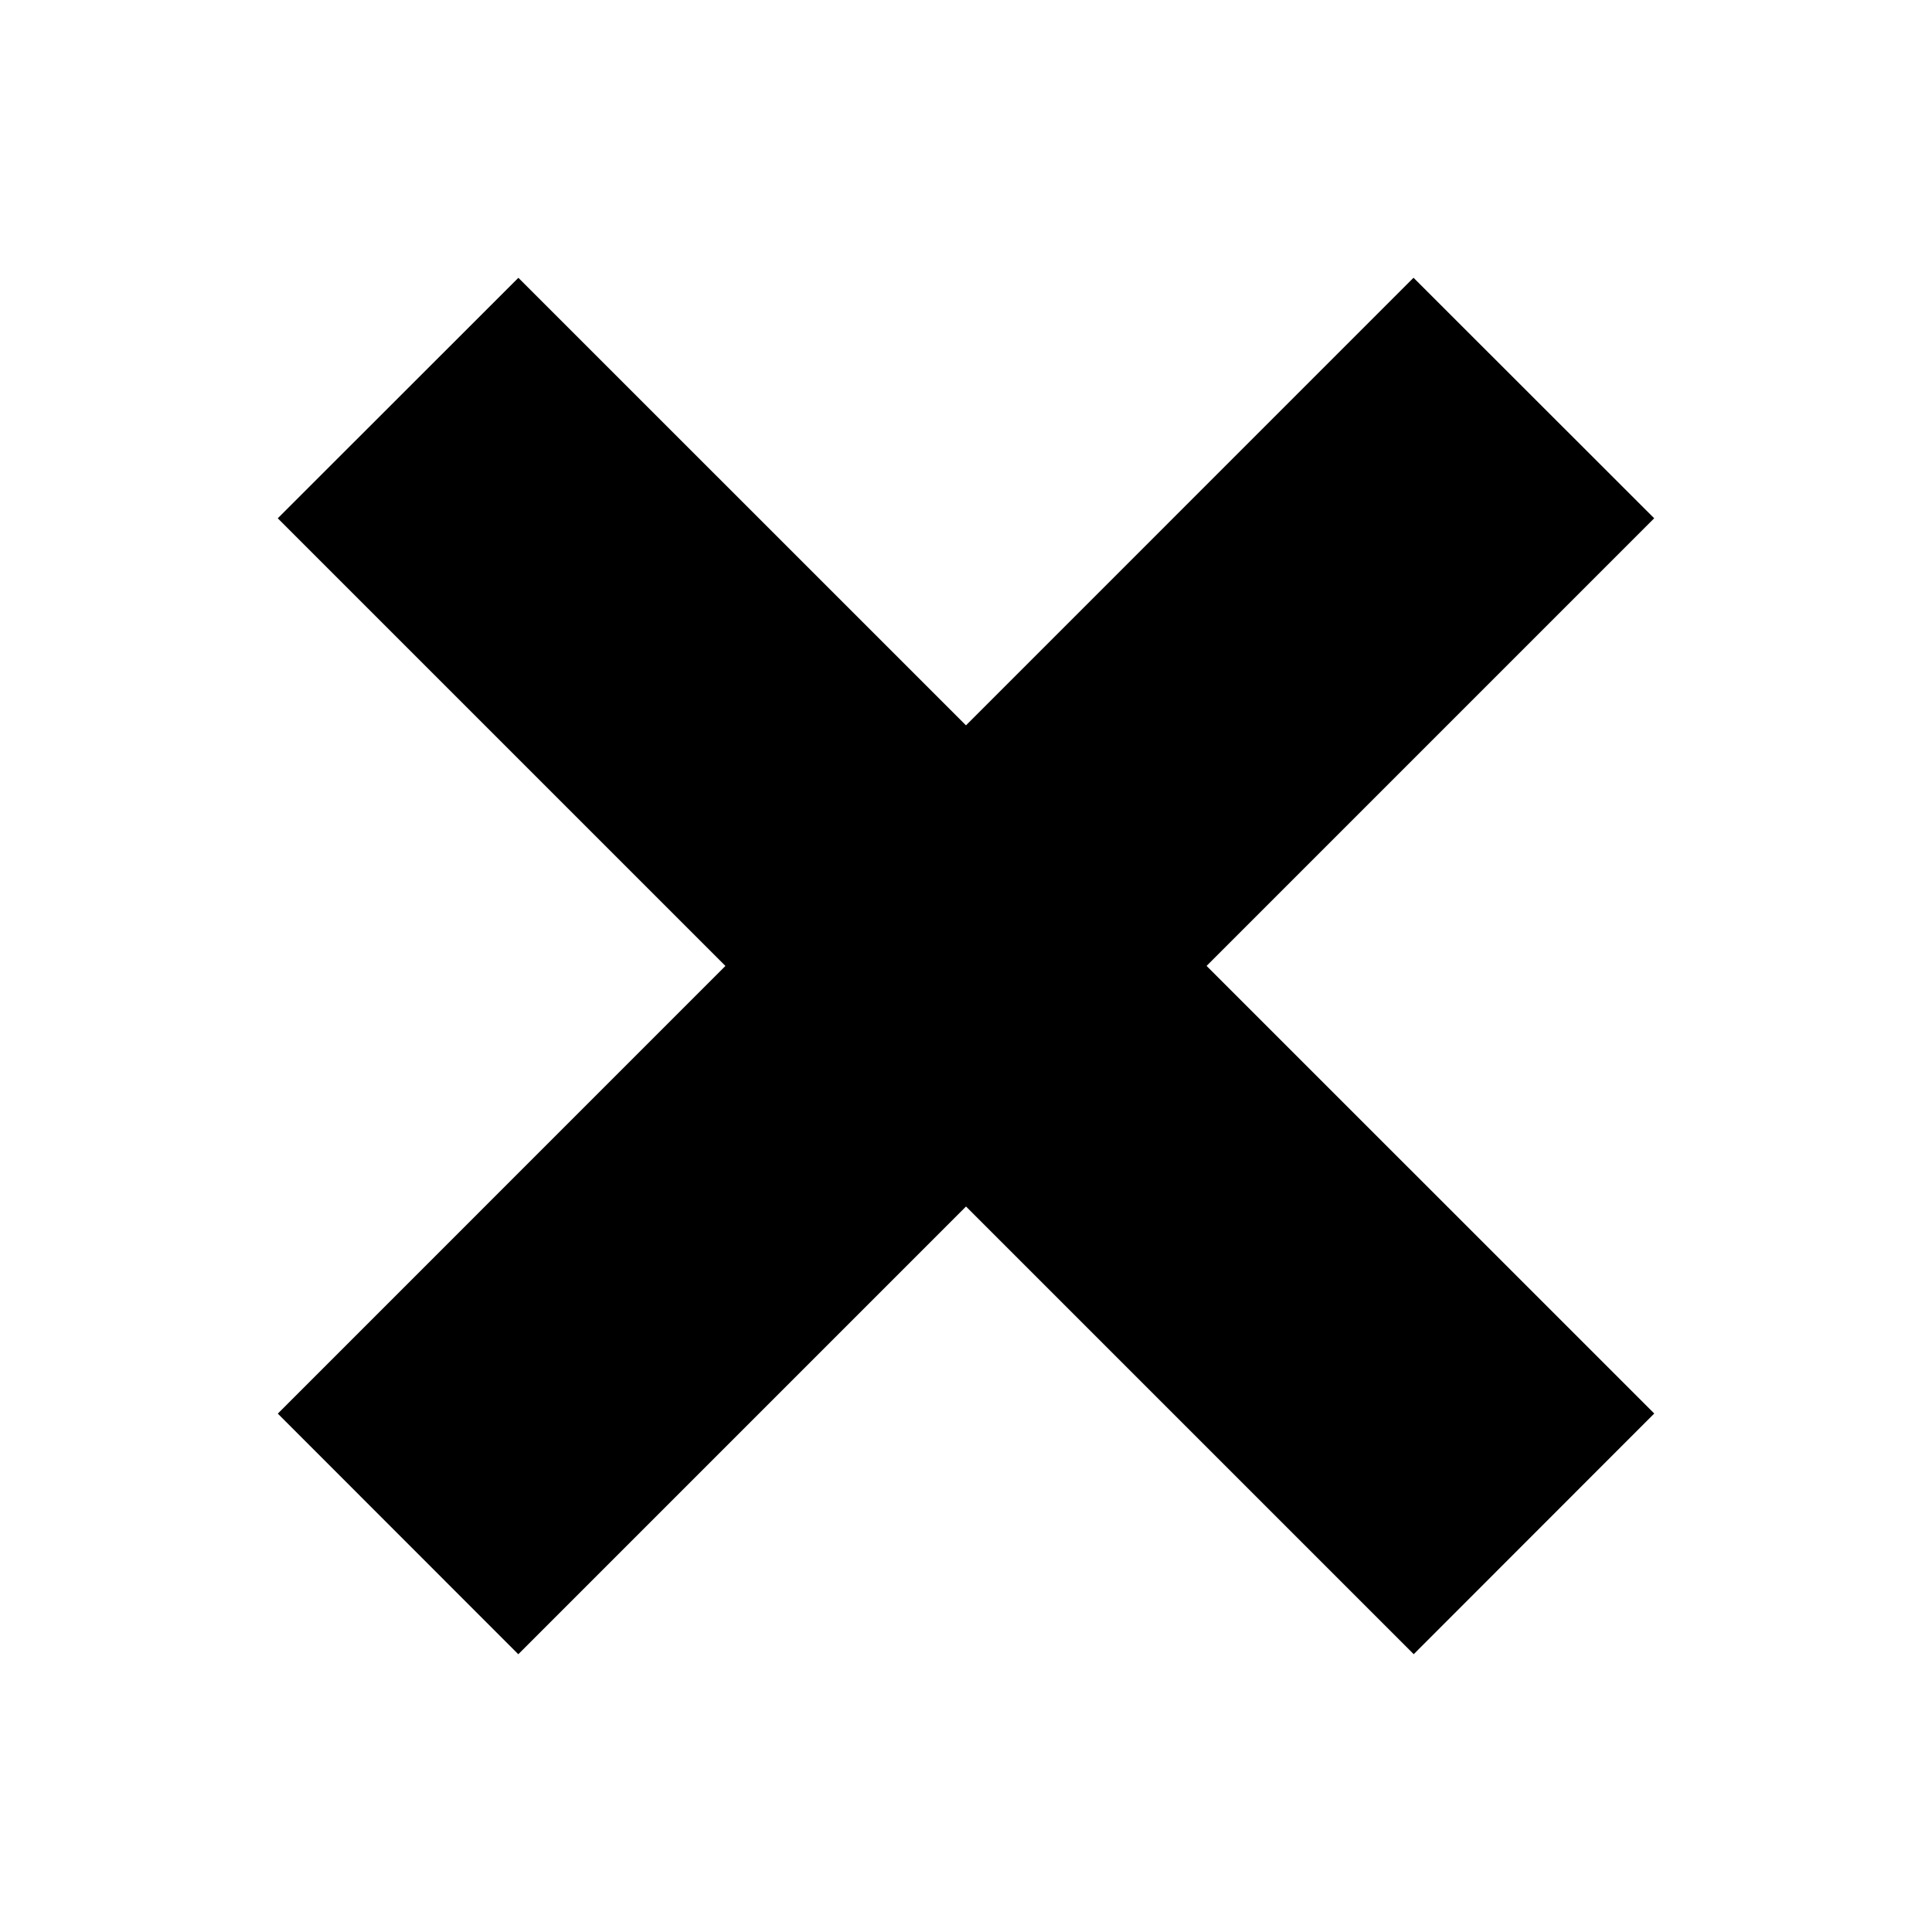
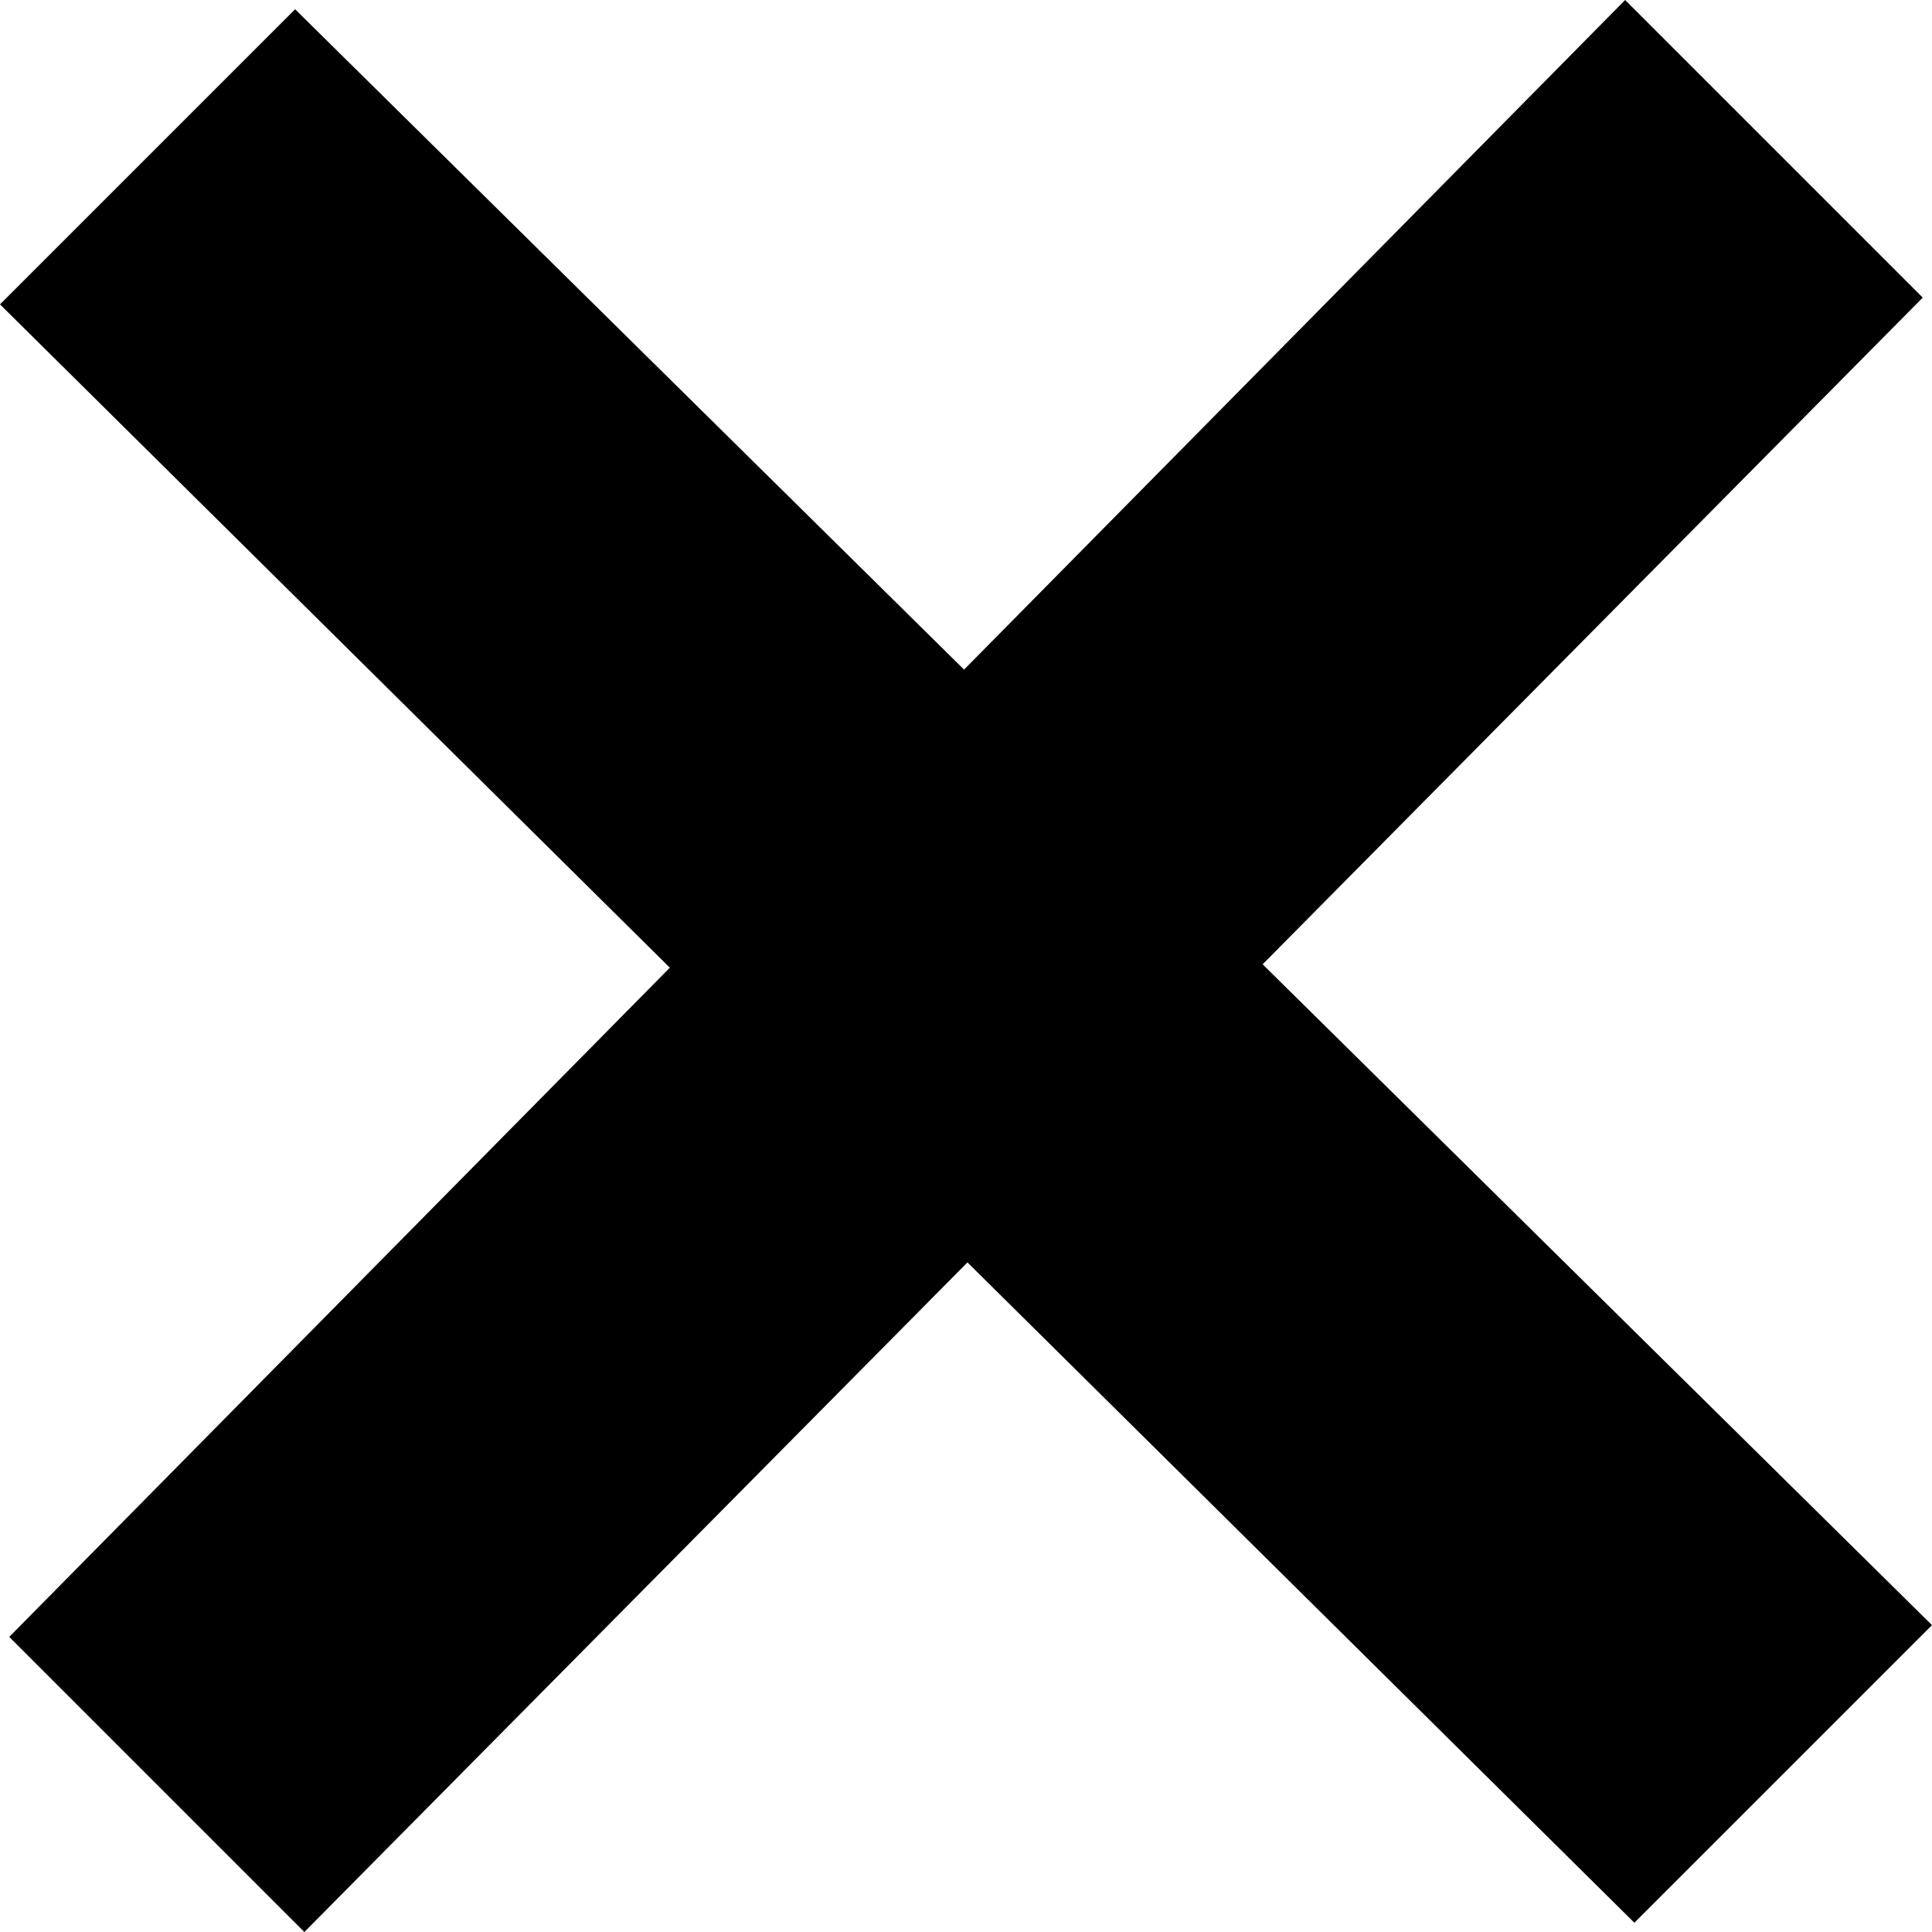
- <svg xmlns="http://www.w3.org/2000/svg" version="1.1" x="0px" y="0px" width="512px" height="512px" viewBox="0 0 512 512" enable-background="new 0 0 512 512">
-   <polygon id="x-mark-icon" points="438.393,374.595 319.757,255.977 438.378,137.348 374.595,73.607 255.995,192.225 137.375,73.622 73.607,137.352 192.246,255.983 73.622,374.625 137.352,438.393 256.002,319.734 374.652,438.378 " />
+ <svg xmlns="http://www.w3.org/2000/svg" width="24" height="24" viewBox="0 0 24 24">
+   <path d="M24 20.188l-8.315-8.209 8.2-8.282-3.697-3.697-8.212 8.318-8.31-8.203-3.666 3.666 8.321 8.24-8.206 8.313 3.666 3.666 8.237-8.318 8.285 8.203z" />
</svg>
